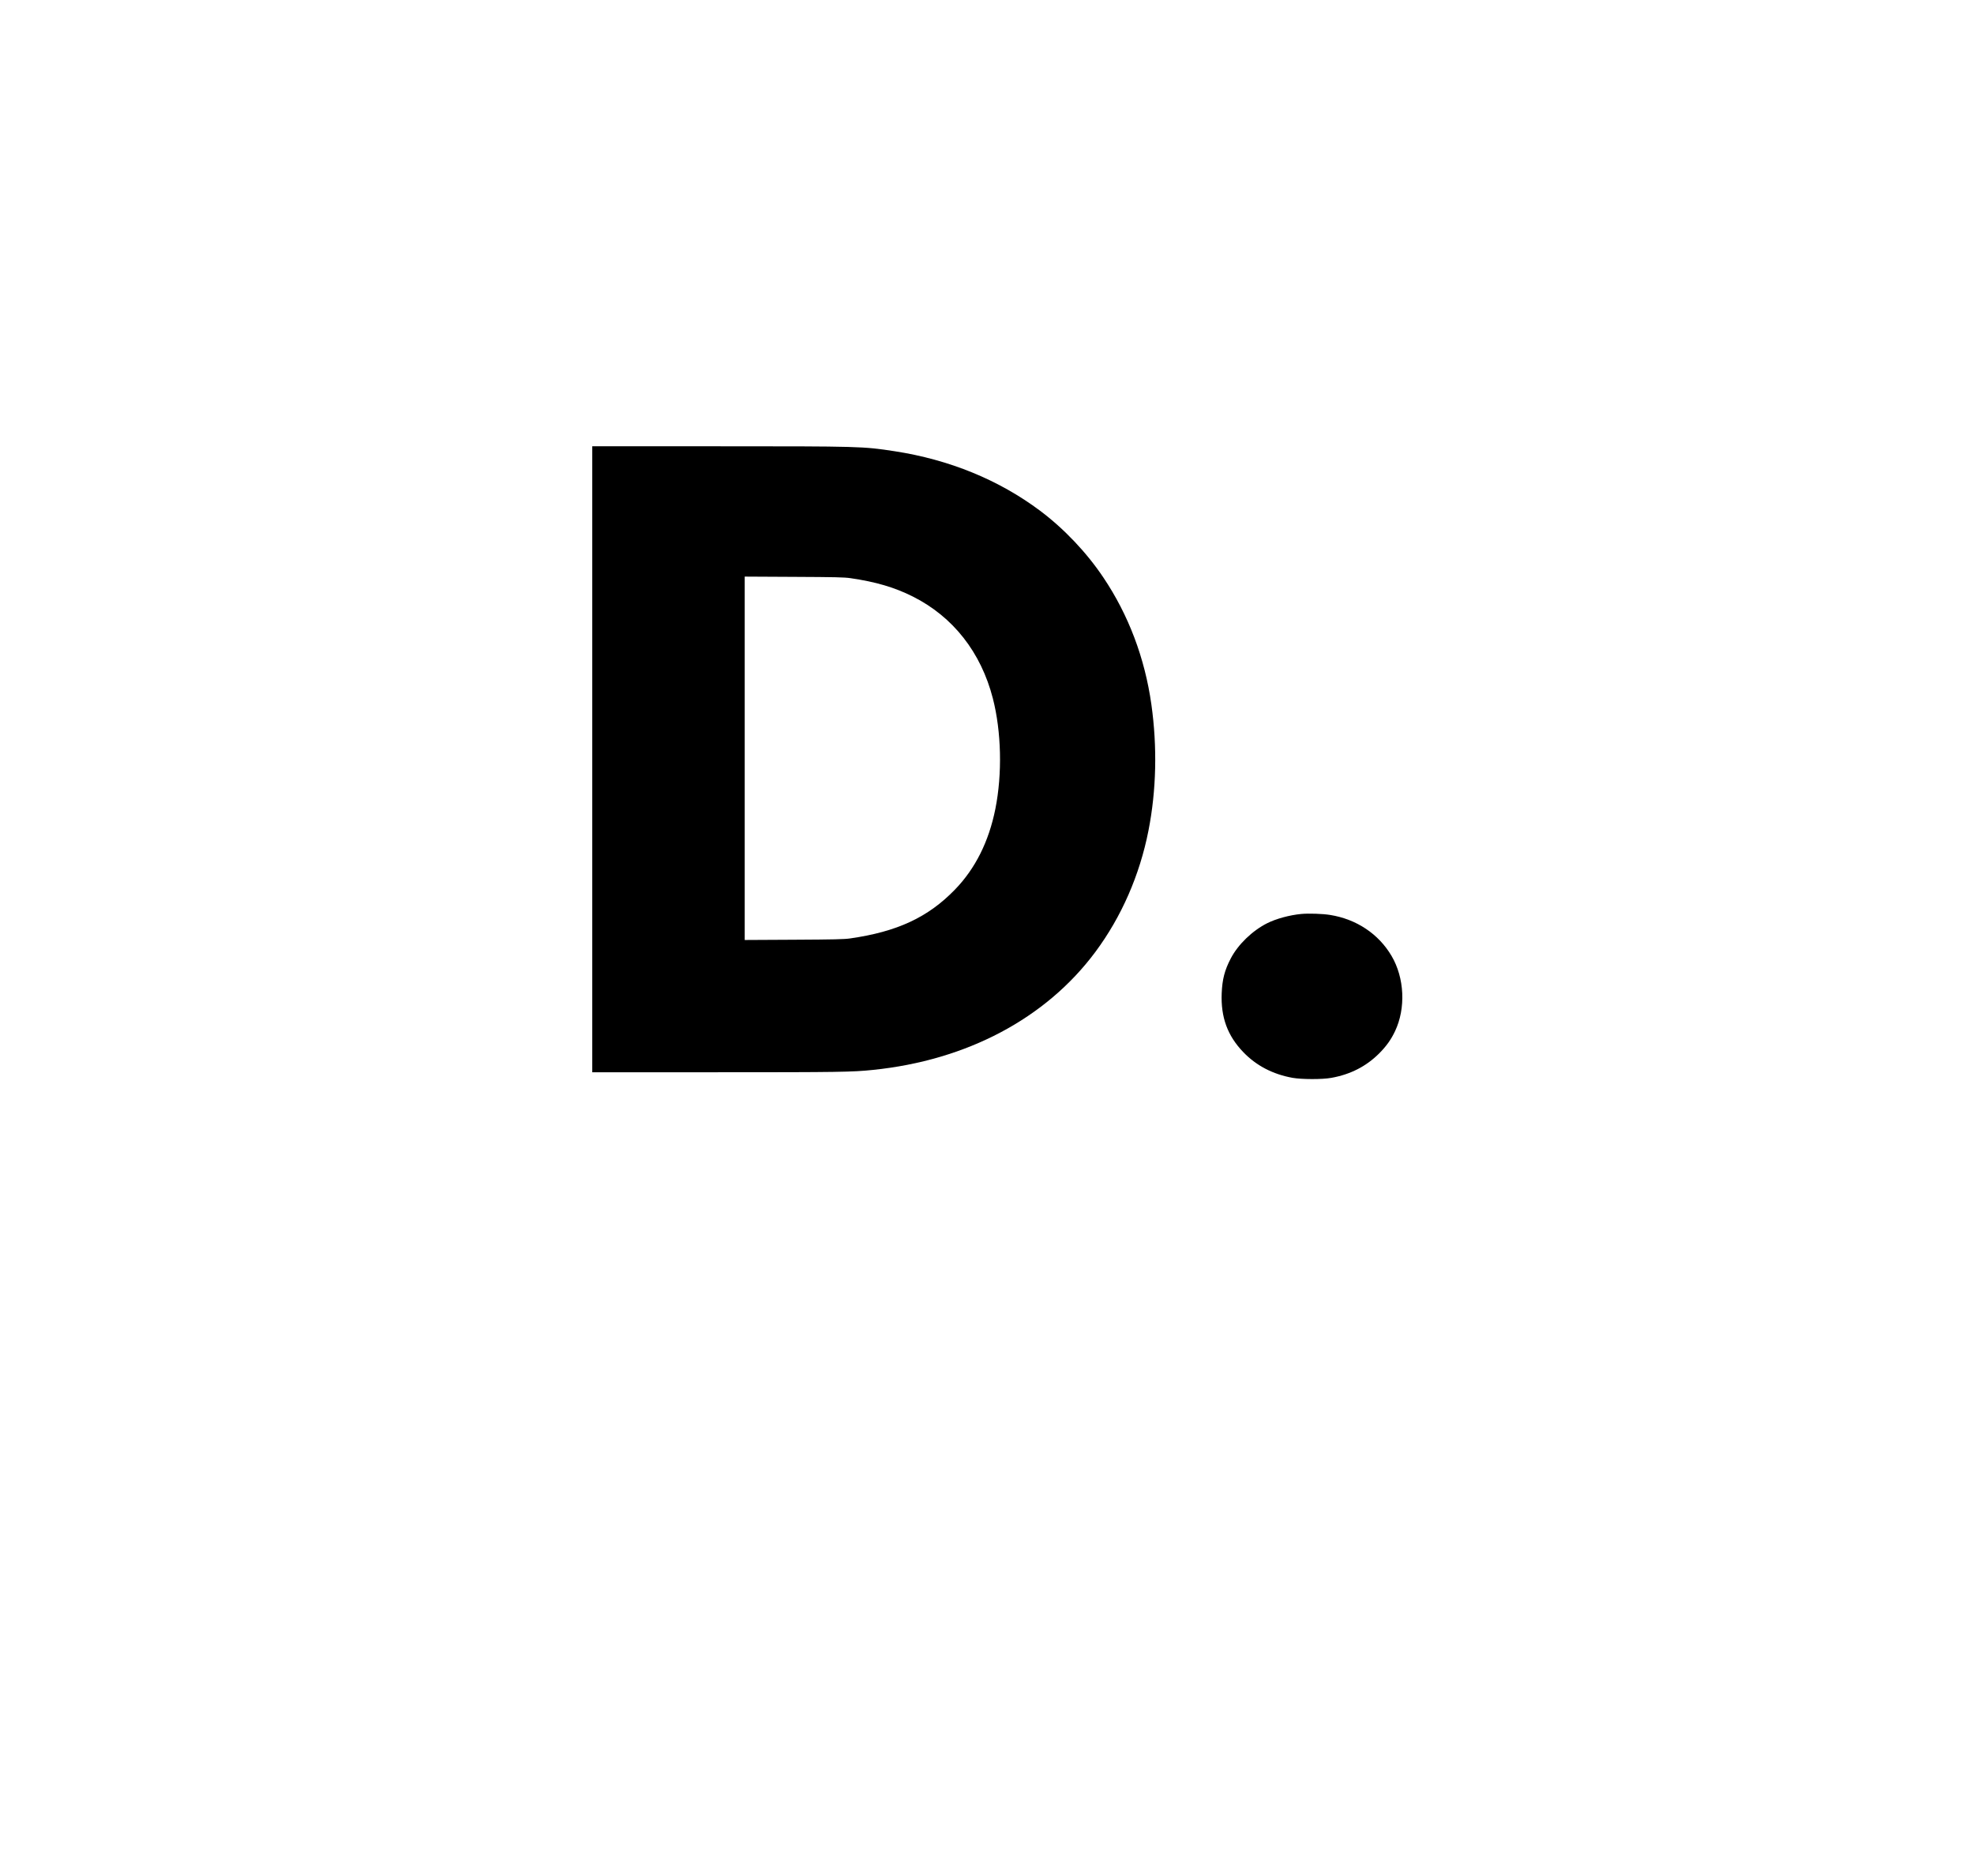
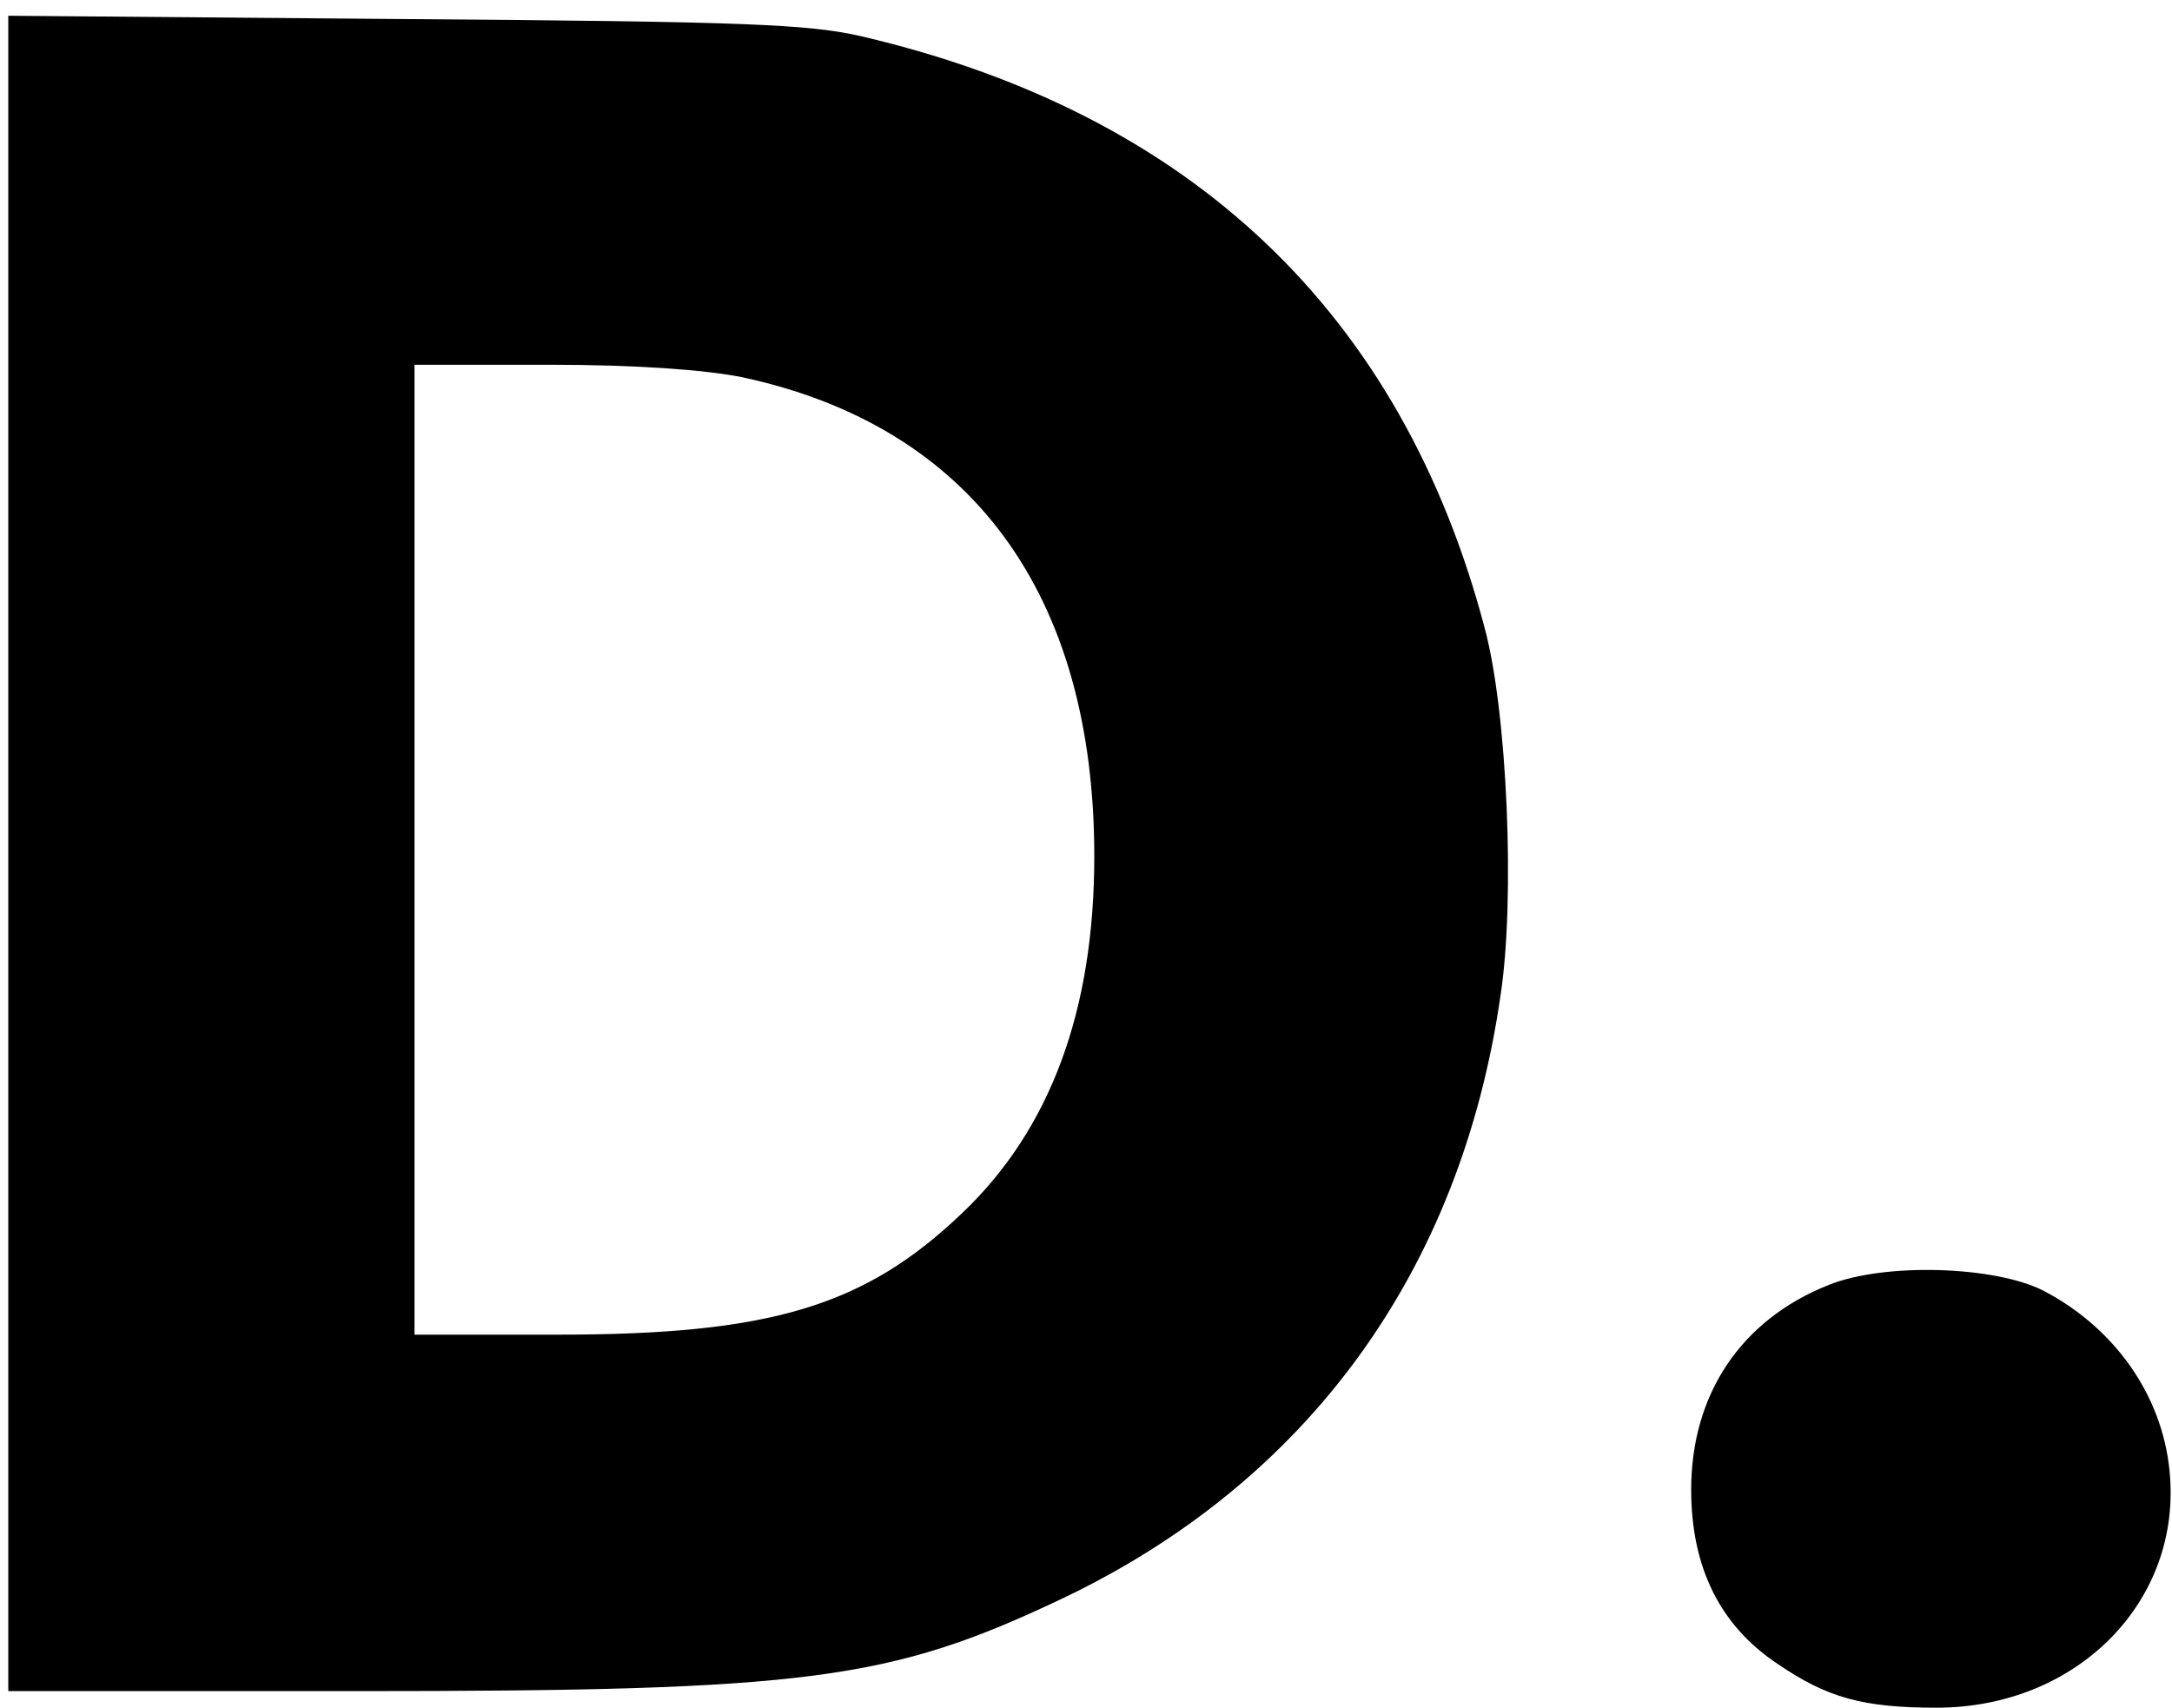
- <svg xmlns="http://www.w3.org/2000/svg" version="1.0" width="3043pt" height="2892pt" viewBox="0 0 3043 2892" preserveAspectRatio="xMidYMid meet">
-   <g transform="translate(0,2892) scale(0.1,-0.1)" fill="#000000" stroke="none">
-     <path d="M9130 17215 l0 -4825 1913 0 c1898 0 2096 3 2412 36 1450 148 2668 794 3430 1818 403 542 684 1185 819 1871 122 620 137 1290 45 1945 -101 715 -352 1380 -740 1957 -258 385 -604 750 -974 1028 -635 476 -1399 789 -2245 919 -488 75 -533 76 -2717 76 l-1943 0 0 -4825z m3980 2792 c392 -57 680 -142 961 -283 620 -311 1051 -859 1234 -1570 132 -512 147 -1164 39 -1704 -101 -504 -309 -920 -623 -1244 -415 -428 -890 -649 -1616 -753 -90 -13 -247 -17 -867 -20 l-758 -4 0 2801 0 2801 758 -4 c638 -3 775 -6 872 -20z" />
-     <path d="M20057 14830 c-177 -17 -384 -73 -522 -142 -229 -115 -451 -329 -563 -545 -94 -181 -130 -319 -139 -535 -15 -369 89 -654 331 -906 201 -210 457 -343 761 -398 141 -25 461 -26 600 0 294 53 535 177 734 375 111 111 184 213 246 344 168 354 146 822 -54 1161 -199 338 -540 566 -946 631 -115 19 -334 26 -448 15z" />
+ <svg xmlns="http://www.w3.org/2000/svg" version="1.0" width="262pt" height="206pt" viewBox="0 0 262 206" preserveAspectRatio="xMidYMid meet">
+   <g transform="translate(0,206) scale(0.1,-0.1)" fill="#000000" stroke="none">
+     <path d="M10 1031 l0 -1011 418 0 c547 0 645 13 852 111 297 141 482 395 530 728 18 117 8 343 -19 443 -100 380 -354 621 -751 714 -64 15 -143 18 -552 21 l-478 4 0 -1010z m885 574 c276 -59 425 -261 425 -578 0 -186 -53 -329 -159 -430 -118 -113 -232 -147 -488 -147 l-173 0 0 585 0 585 163 0 c104 0 187 -6 232 -15z" />
+     <path d="M2206 510 c-106 -42 -166 -132 -166 -247 0 -94 35 -164 104 -210 60 -41 103 -53 192 -53 170 0 297 129 281 286 -9 91 -66 172 -152 217 -59 30 -192 34 -259 7z" />
  </g>
</svg>
